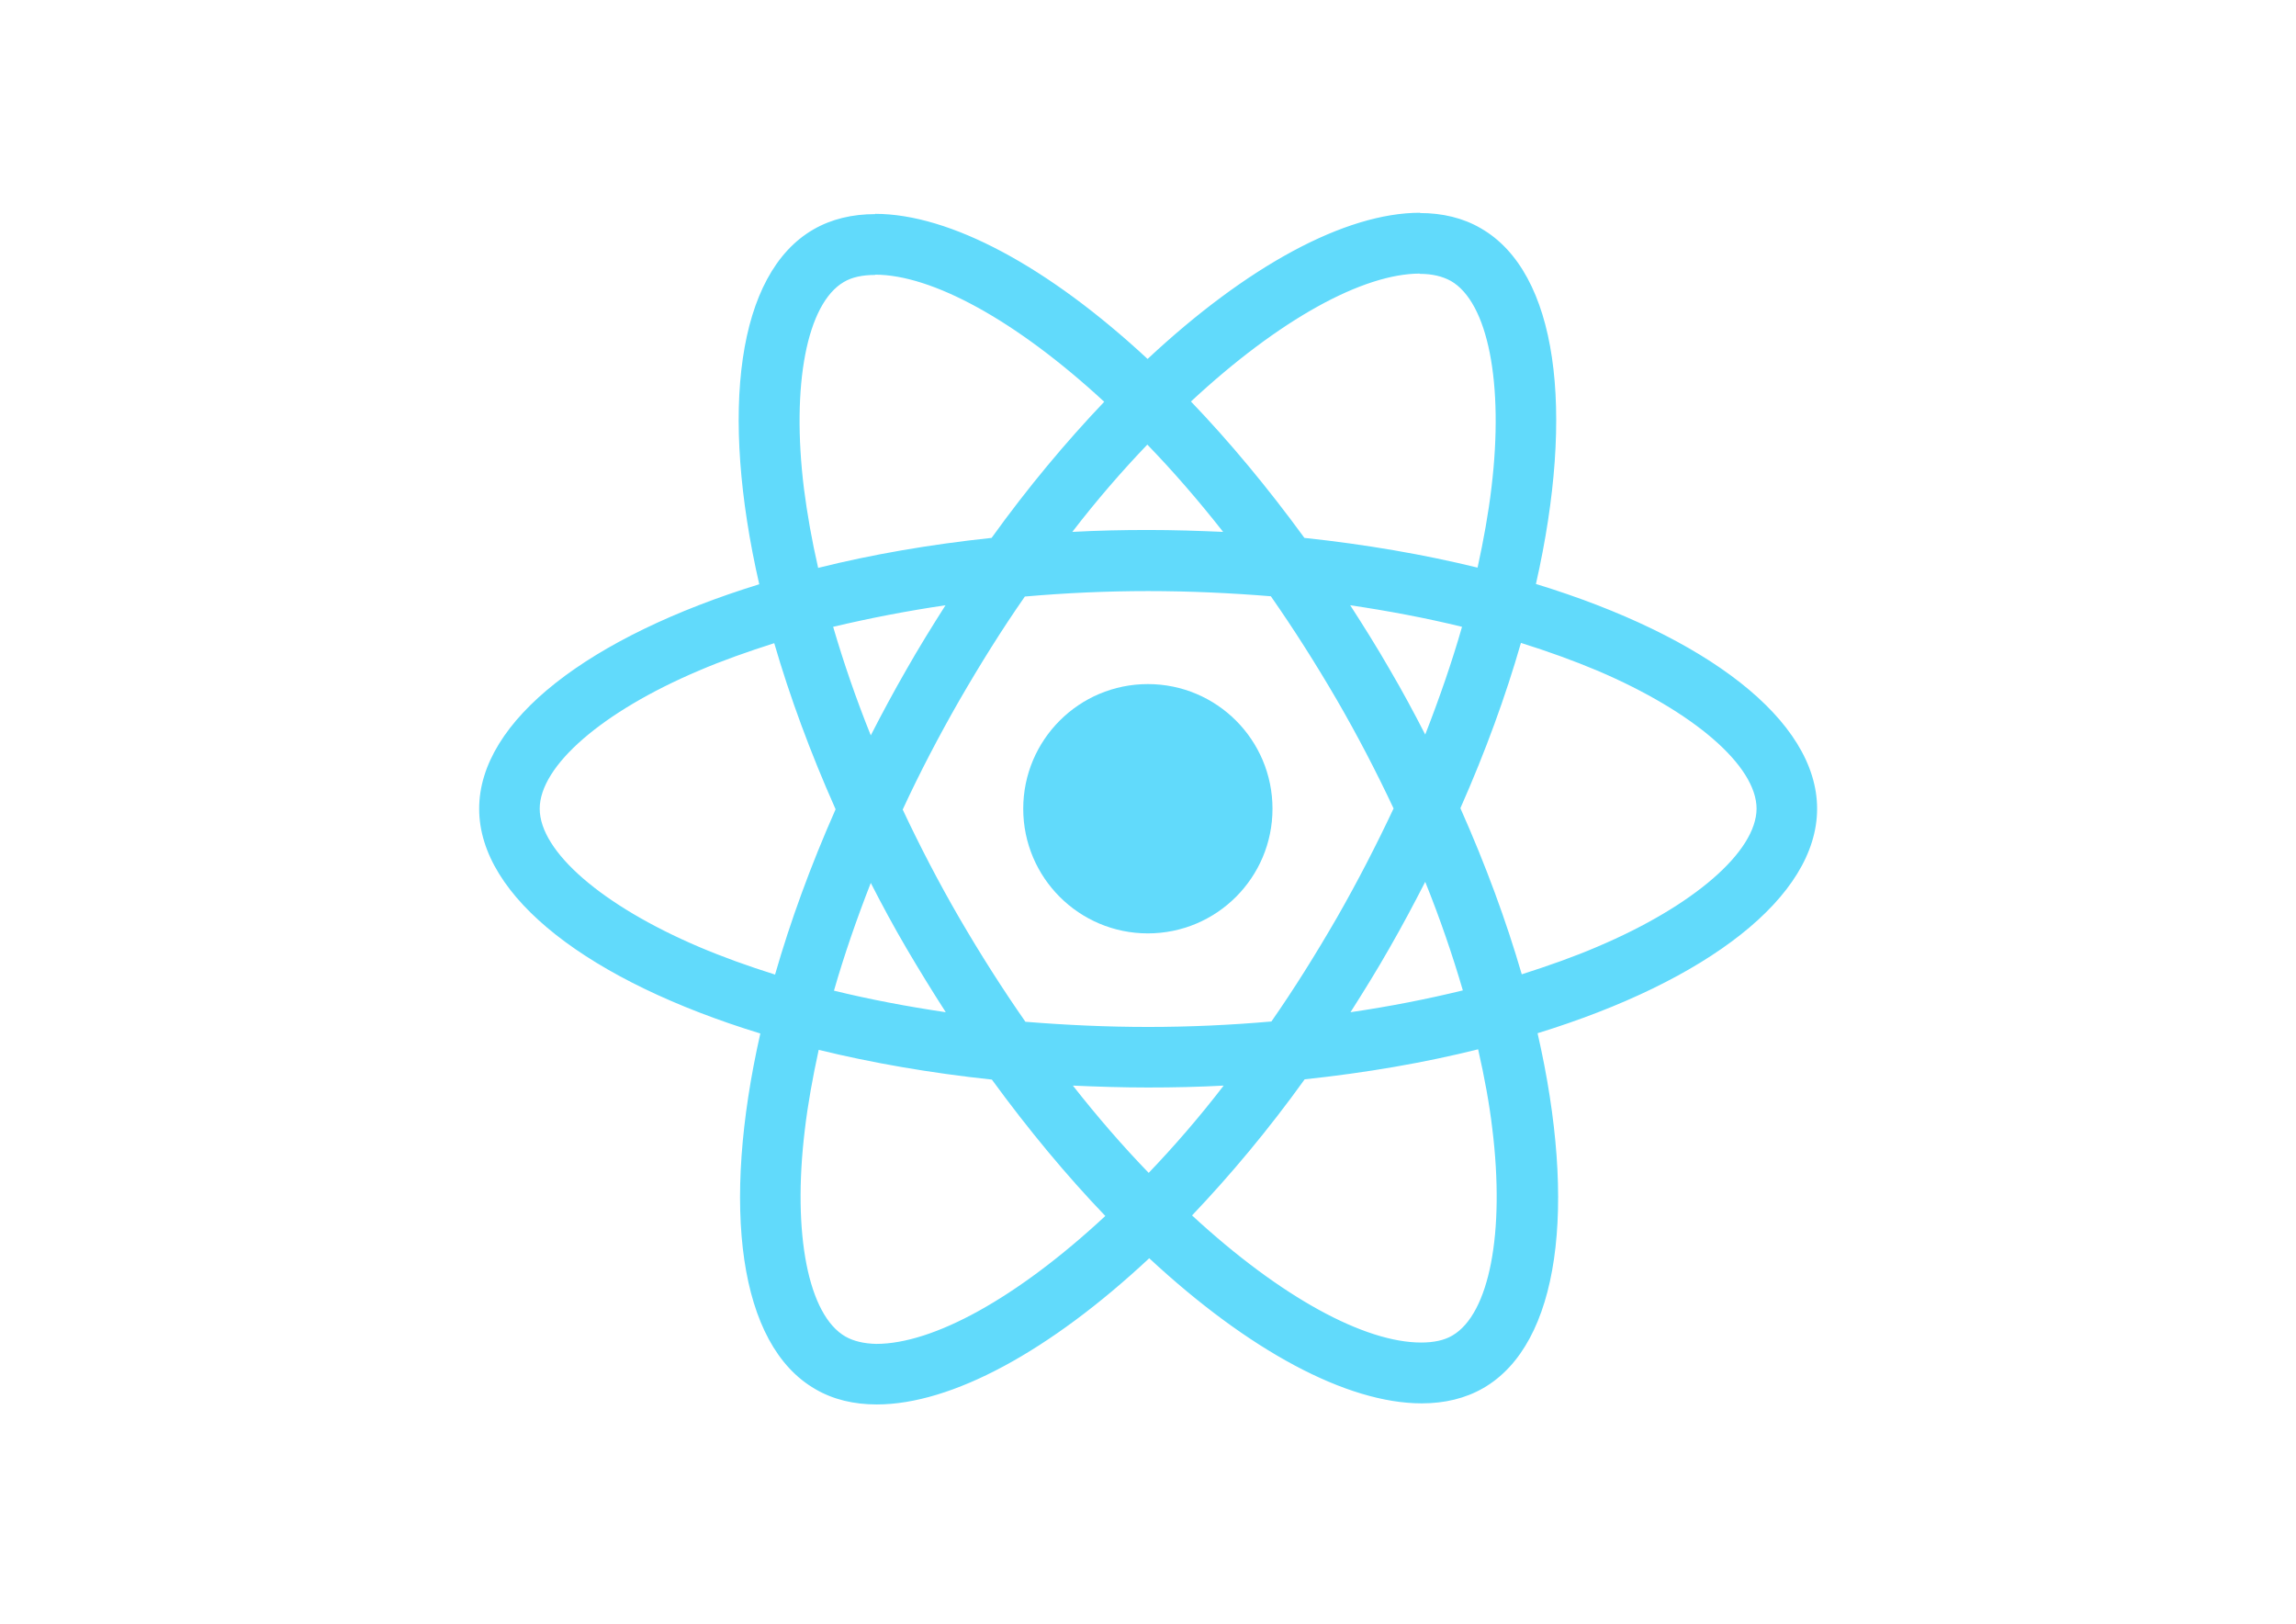
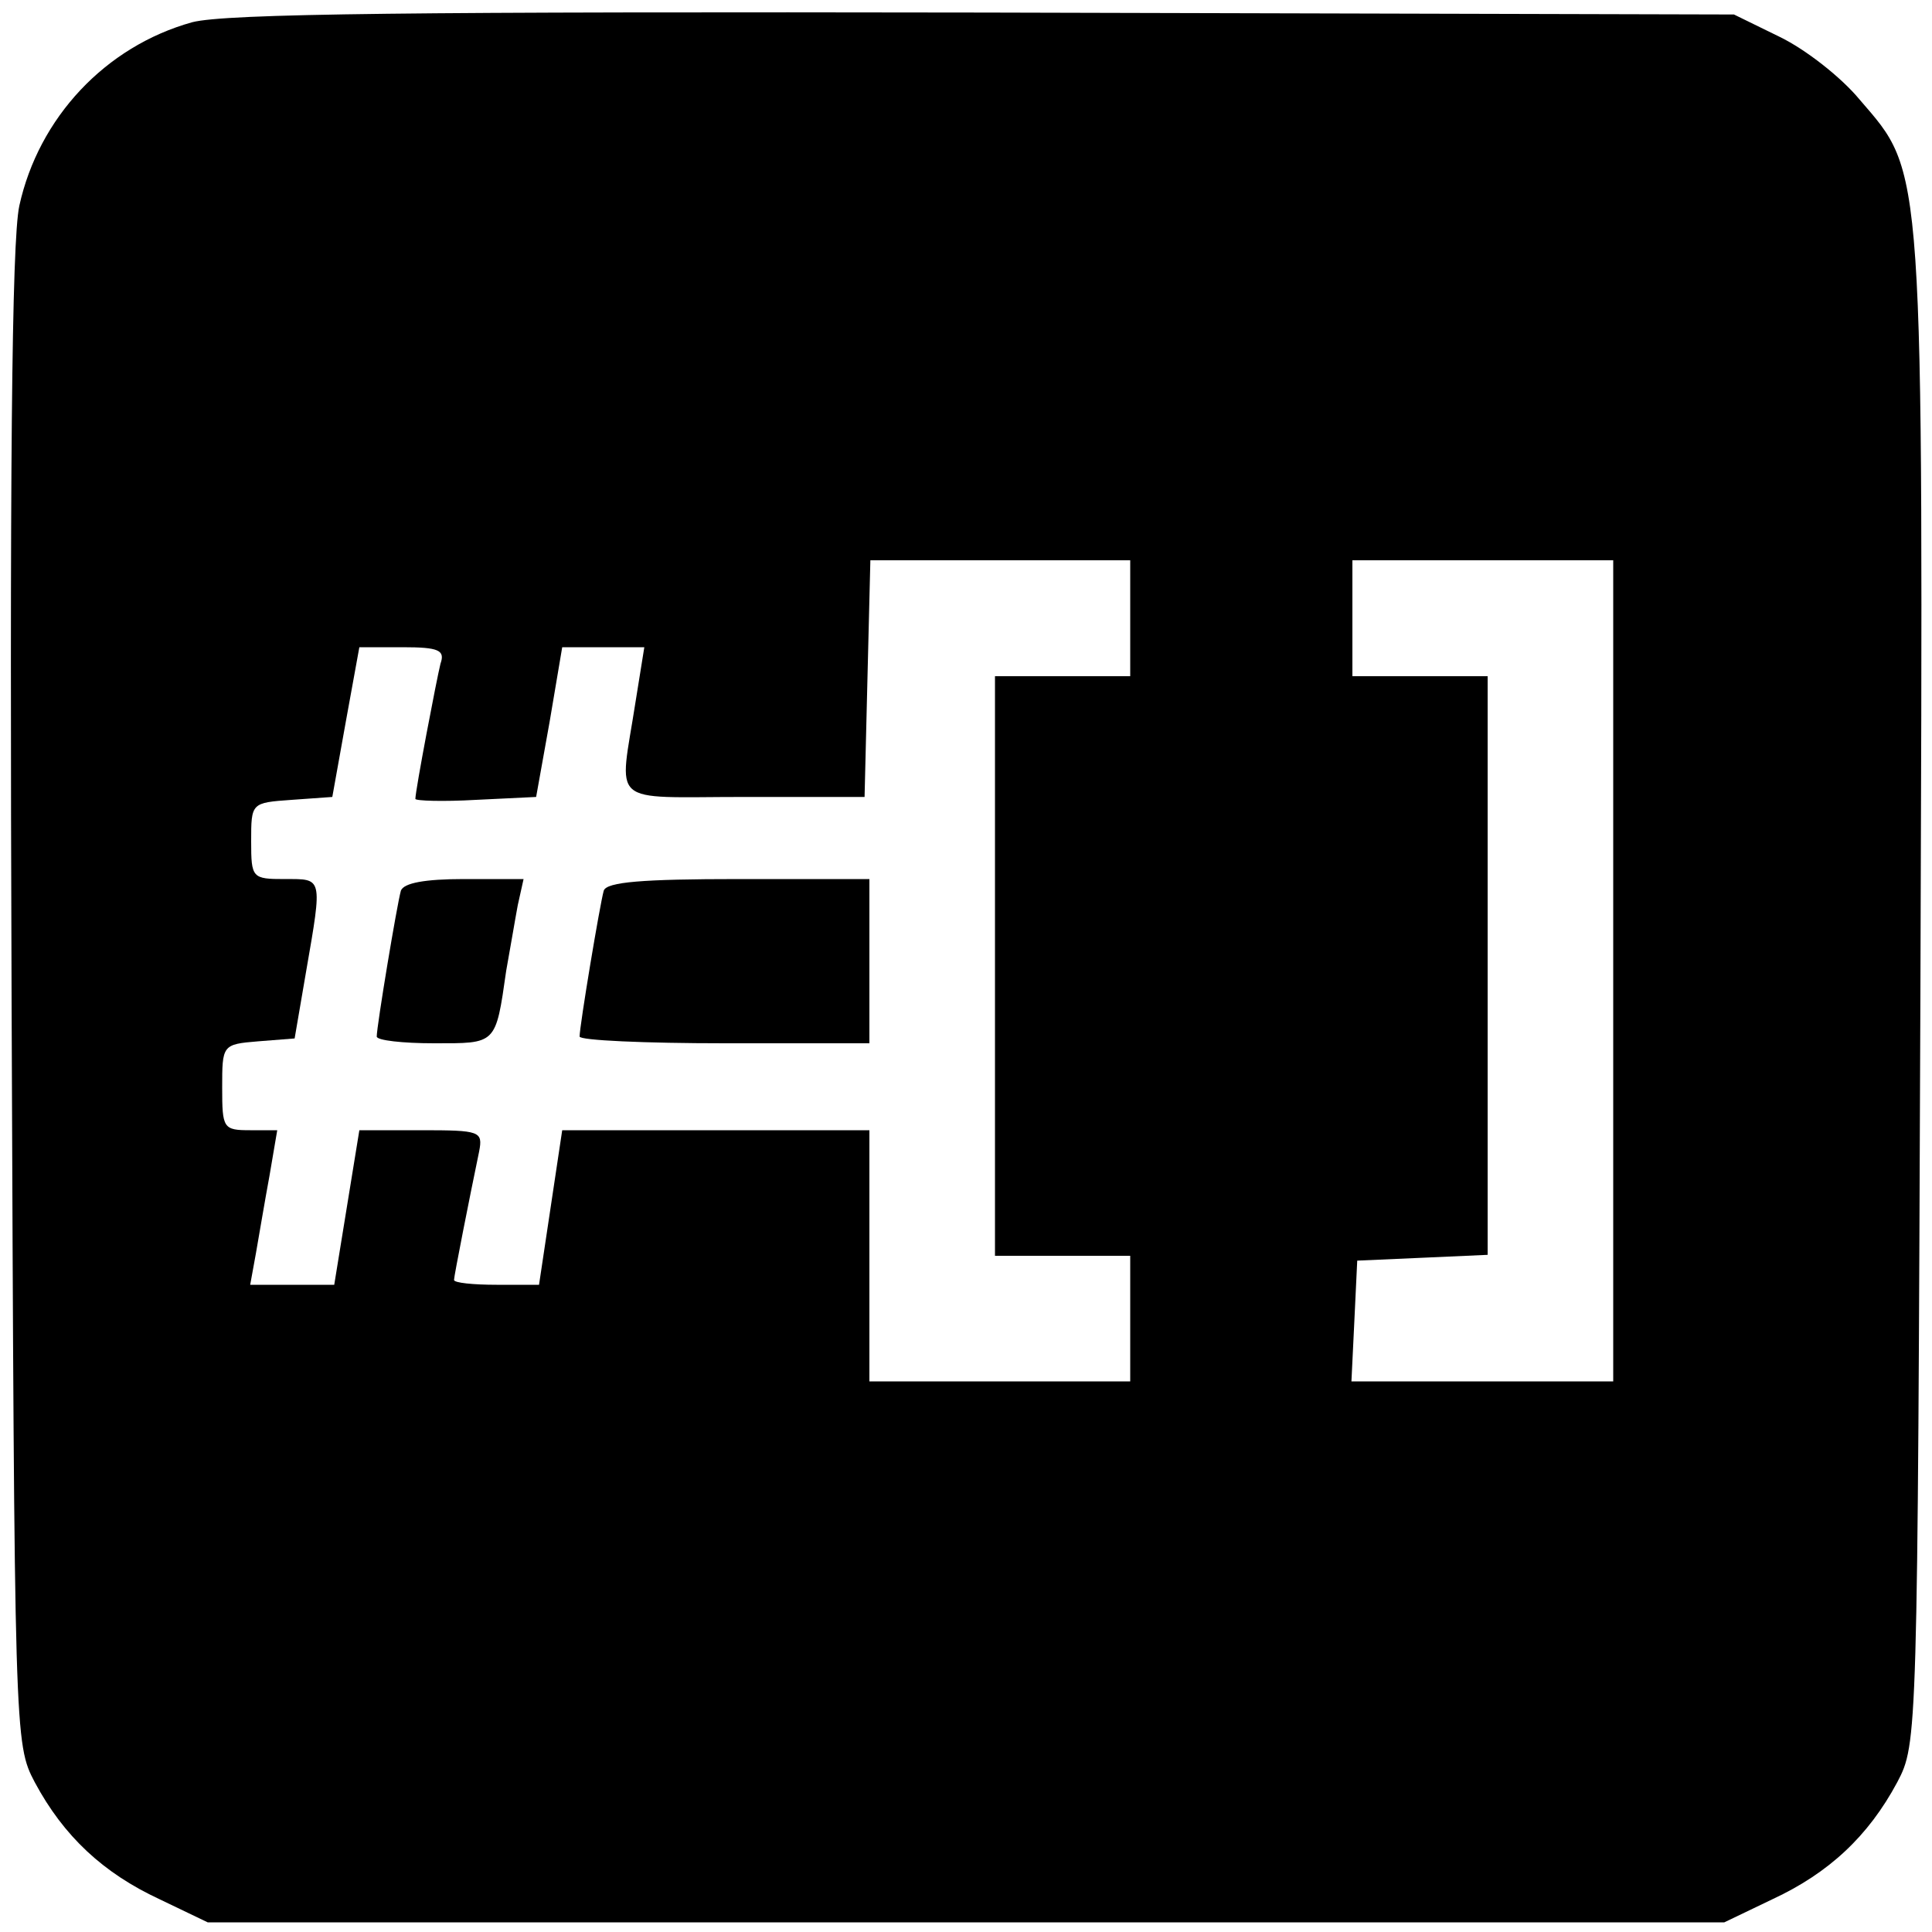
- <svg xmlns="http://www.w3.org/2000/svg" viewBox="0 0 841.9 595.3">
-   <g fill="#61DAFB">
-     <path d="M666.3 296.5c0-32.5-40.7-63.3-103.1-82.4 14.4-63.6 8-114.2-20.2-130.4-6.5-3.8-14.1-5.6-22.4-5.6v22.3c4.6 0 8.3.9 11.4 2.6 13.6 7.8 19.5 37.5 14.9 75.7-1.1 9.4-2.9 19.3-5.1 29.4-19.6-4.8-41-8.5-63.5-10.9-13.5-18.5-27.5-35.3-41.6-50 32.6-30.3 63.2-46.9 84-46.9V78c-27.5 0-63.5 19.6-99.9 53.6-36.4-33.8-72.4-53.2-99.9-53.2v22.3c20.7 0 51.4 16.5 84 46.6-14 14.7-28 31.4-41.3 49.9-22.6 2.4-44 6.1-63.6 11-2.3-10-4-19.7-5.2-29-4.7-38.2 1.1-67.9 14.6-75.8 3-1.8 6.9-2.6 11.5-2.6V78.5c-8.4 0-16 1.8-22.6 5.6-28.1 16.2-34.4 66.7-19.9 130.1-62.2 19.2-102.7 49.9-102.7 82.3 0 32.5 40.7 63.3 103.1 82.4-14.4 63.6-8 114.2 20.2 130.4 6.5 3.8 14.1 5.6 22.5 5.6 27.5 0 63.5-19.6 99.9-53.6 36.4 33.8 72.4 53.2 99.9 53.2 8.4 0 16-1.8 22.6-5.6 28.1-16.2 34.4-66.7 19.9-130.1 62-19.1 102.5-49.9 102.5-82.3zm-130.2-66.7c-3.7 12.9-8.3 26.2-13.5 39.5-4.1-8-8.4-16-13.1-24-4.6-8-9.5-15.8-14.4-23.4 14.2 2.1 27.9 4.7 41 7.9zm-45.8 106.5c-7.8 13.5-15.8 26.3-24.1 38.2-14.9 1.3-30 2-45.2 2-15.1 0-30.2-.7-45-1.9-8.3-11.9-16.4-24.6-24.2-38-7.6-13.1-14.5-26.4-20.8-39.8 6.2-13.4 13.2-26.8 20.7-39.9 7.8-13.5 15.8-26.3 24.1-38.2 14.9-1.3 30-2 45.2-2 15.1 0 30.2.7 45 1.9 8.3 11.9 16.4 24.6 24.2 38 7.6 13.1 14.5 26.4 20.8 39.8-6.3 13.4-13.2 26.8-20.7 39.9zm32.3-13c5.4 13.4 10 26.8 13.8 39.8-13.1 3.2-26.9 5.9-41.2 8 4.9-7.7 9.8-15.6 14.4-23.7 4.6-8 8.9-16.1 13-24.1zM421.2 430c-9.3-9.6-18.6-20.3-27.8-32 9 .4 18.2.7 27.5.7 9.4 0 18.7-.2 27.8-.7-9 11.7-18.3 22.4-27.5 32zm-74.4-58.9c-14.2-2.1-27.9-4.7-41-7.9 3.7-12.9 8.3-26.2 13.5-39.5 4.1 8 8.4 16 13.1 24 4.7 8 9.5 15.8 14.4 23.4zM420.7 163c9.3 9.6 18.6 20.3 27.8 32-9-.4-18.2-.7-27.5-.7-9.4 0-18.7.2-27.8.7 9-11.7 18.3-22.4 27.5-32zm-74 58.9c-4.9 7.7-9.8 15.6-14.4 23.7-4.6 8-8.9 16-13 24-5.4-13.4-10-26.8-13.8-39.8 13.1-3.1 26.9-5.8 41.2-7.9zm-90.5 125.2c-35.4-15.1-58.3-34.9-58.3-50.6 0-15.7 22.9-35.6 58.3-50.6 8.6-3.7 18-7 27.7-10.1 5.7 19.6 13.2 40 22.5 60.9-9.2 20.8-16.6 41.1-22.2 60.6-9.9-3.1-19.3-6.5-28-10.2zM310 490c-13.6-7.8-19.5-37.5-14.9-75.7 1.1-9.4 2.9-19.3 5.1-29.4 19.6 4.8 41 8.5 63.5 10.9 13.5 18.5 27.5 35.3 41.6 50-32.6 30.3-63.2 46.9-84 46.9-4.5-.1-8.3-1-11.3-2.7zm237.2-76.2c4.7 38.2-1.1 67.9-14.6 75.8-3 1.8-6.9 2.6-11.5 2.6-20.7 0-51.4-16.5-84-46.6 14-14.7 28-31.4 41.3-49.9 22.6-2.4 44-6.1 63.6-11 2.3 10.1 4.1 19.8 5.2 29.1zm38.5-66.7c-8.6 3.7-18 7-27.7 10.1-5.7-19.6-13.2-40-22.5-60.9 9.2-20.8 16.6-41.1 22.2-60.6 9.9 3.1 19.3 6.5 28.1 10.2 35.4 15.1 58.3 34.9 58.3 50.6-.1 15.7-23 35.6-58.4 50.6zM320.8 78.4z" />
-     <circle cx="420.9" cy="296.5" r="45.7" />
-     <path d="M520.5 78.1z" />
+ <svg xmlns="http://www.w3.org/2000/svg" version="1.0" width="200pt" height="200pt" viewBox="0 0 200 200" preserveAspectRatio="xMidYMid meet">
+   <g transform="translate(0,200) scale(0.1,-0.1)" fill="#000000" stroke="none">
+     <path d="M199 1977 c-90 -25 -159 -99 -179 -190 -8 -37 -10 -281 -8 -822 3 -766 3 -770 24 -810 30 -56 71 -94 129 -121 l50 -24 785 0 785 0 50 24 c58 27 99 65 129 121 21 40 21 44 24 819 3 866 4 845 -63 923 -19 23 -56 52 -83 65 l-47 23 -775 2 c-592 1 -786 -1 -821 -10z m971 -617 l0 -60 -70 0 -70 0 0 -300 0 -300 70 0 70 0 0 -65 0 -65 -135 0 -135 0 0 130 0 130 -159 0 -159 0 -12 -80 -12 -80 -44 0 c-24 0 -44 2 -44 5 0 4 16 85 26 133 4 21 1 22 -60 22 l-64 0 -13 -80 -13 -80 -43 0 -44 0 6 33 c3 17 9 53 14 80 l8 47 -28 0 c-28 0 -29 2 -29 44 0 44 0 45 37 48 l38 3 12 70 c17 98 17 95 -22 95 -34 0 -35 1 -35 39 0 40 0 40 42 43 l42 3 14 78 14 77 45 0 c37 0 44 -3 39 -17 -4 -16 -26 -131 -26 -140 0 -2 28 -3 63 -1 l62 3 14 78 13 77 43 0 42 0 -9 -56 c-17 -110 -30 -99 112 -99 l125 0 3 123 3 122 134 0 135 0 0 -60z m500 -365 l0 -425 -135 0 -136 0 3 62 3 63 68 3 67 3 0 299 0 300 -70 0 -70 0 0 60 0 60 135 0 135 0 0 -425z" />
+     <path d="M415 1078 c-4 -14 -25 -140 -25 -151 0 -4 27 -7 59 -7 65 0 64 -2 75 75 4 22 9 52 12 68 l6 27 -62 0 c-40 0 -62 -4 -65 -12z" />
+     <path d="M625 1078 c-4 -14 -25 -140 -25 -151 0 -4 68 -7 150 -7 l150 0 0 85 0 85 -135 0 c-100 0 -137 -3 -140 -12z" />
  </g>
</svg>
